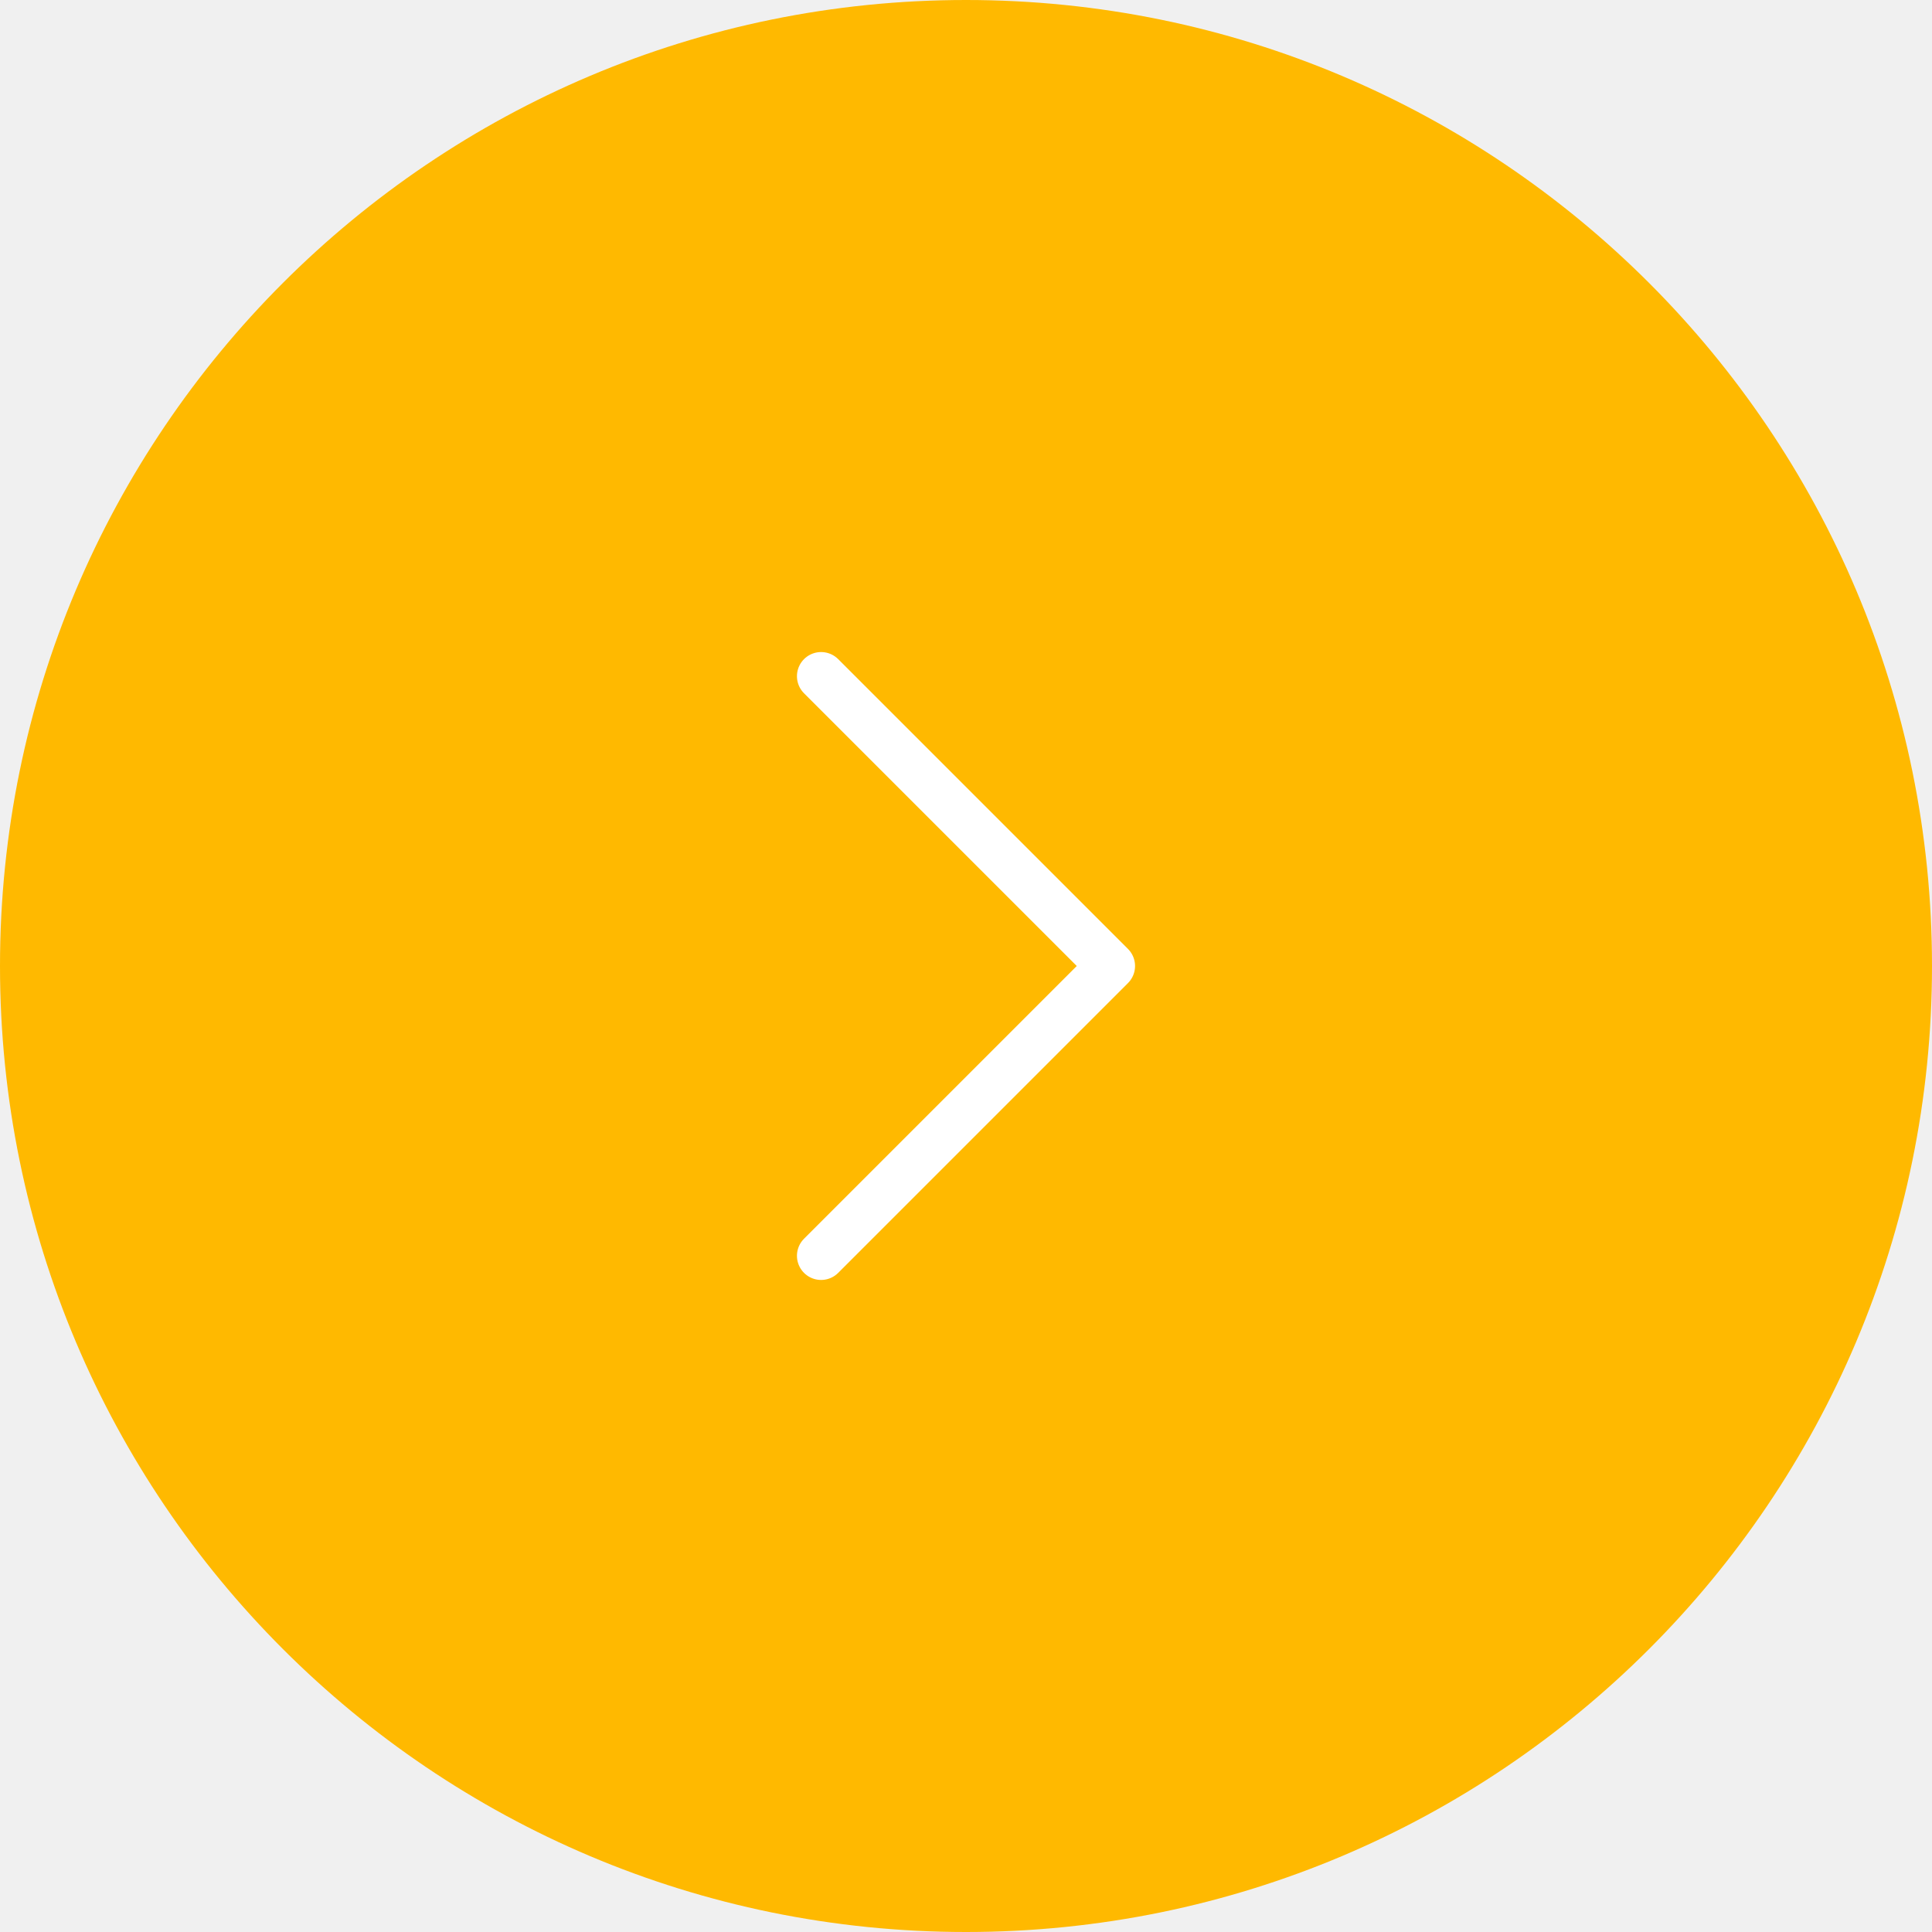
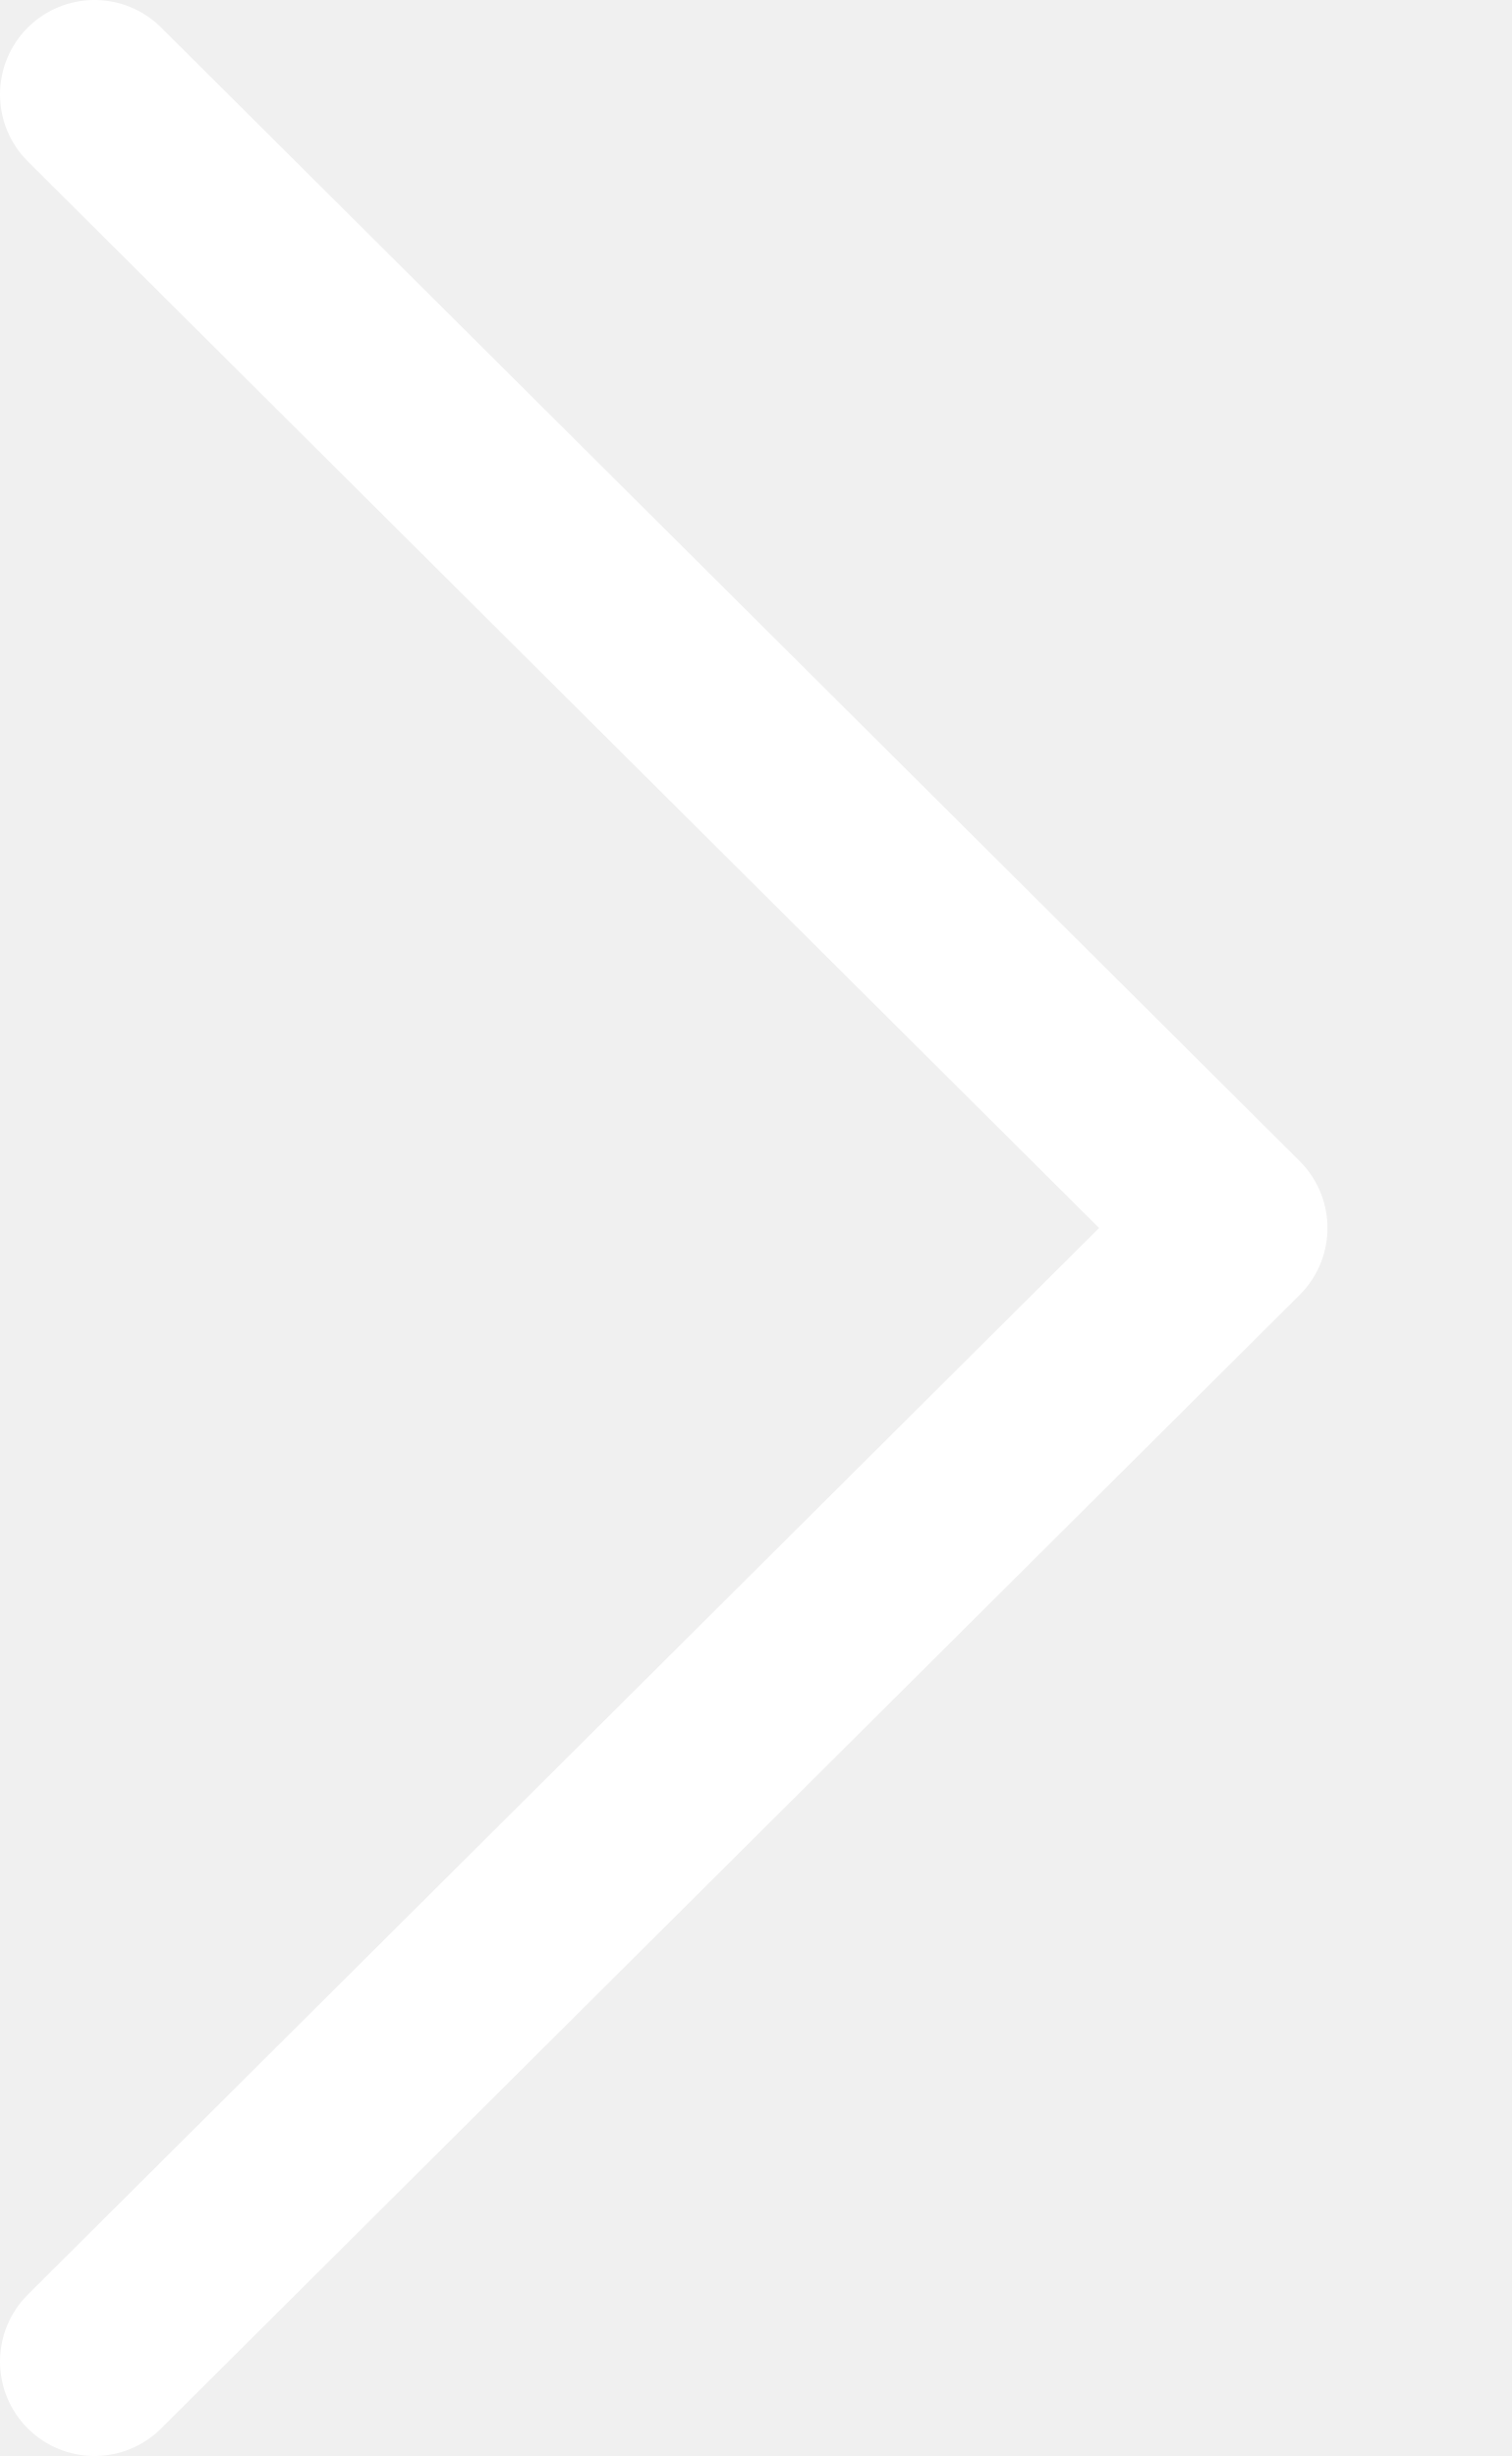
- <svg xmlns="http://www.w3.org/2000/svg" width="40" height="40" viewBox="0 0 40 40" fill="none">
-   <circle cx="20" cy="20" r="20" fill="#FFB900" />
-   <path d="M17 14L23 20L17 26" stroke="white" stroke-linecap="round" stroke-linejoin="round" />
+ <svg xmlns="http://www.w3.org/2000/svg" width="8" height="13" viewBox="0 0 8 13" fill="none">
+   <path d="M0.5 0.5L6.526 6.5L0.5 12.5" stroke="white" stroke-linecap="round" stroke-linejoin="round" />
</svg>
